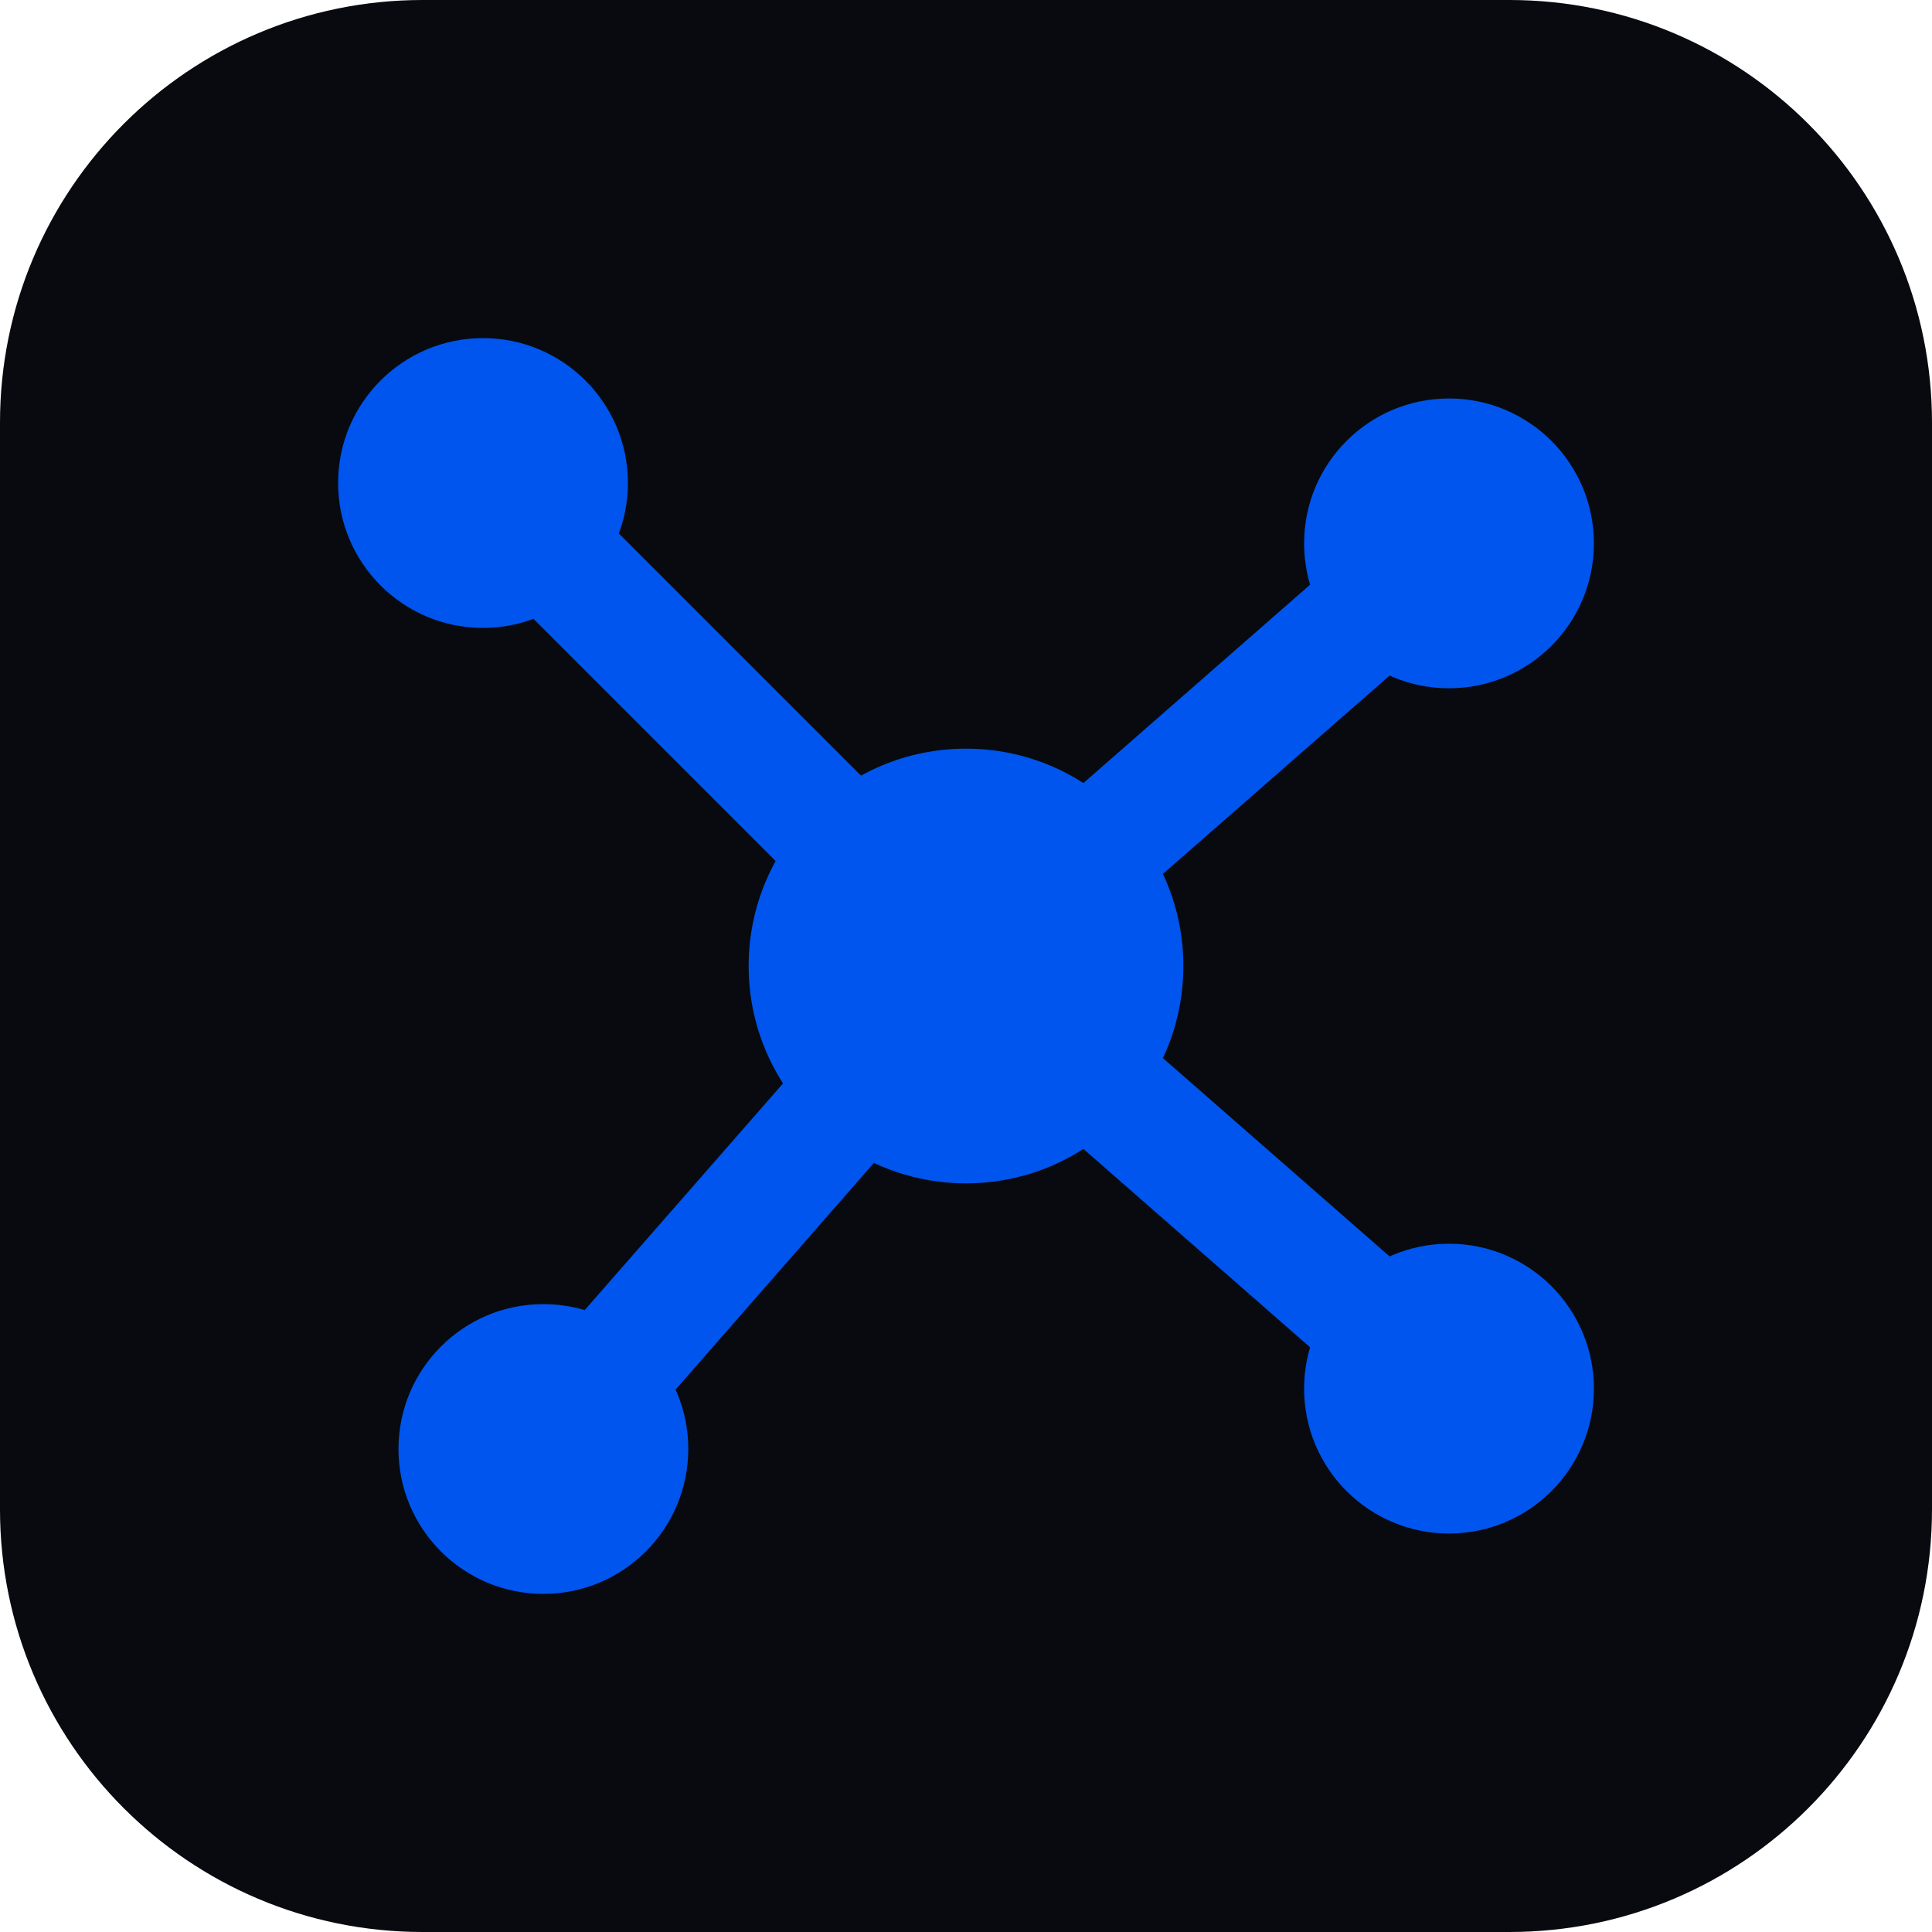
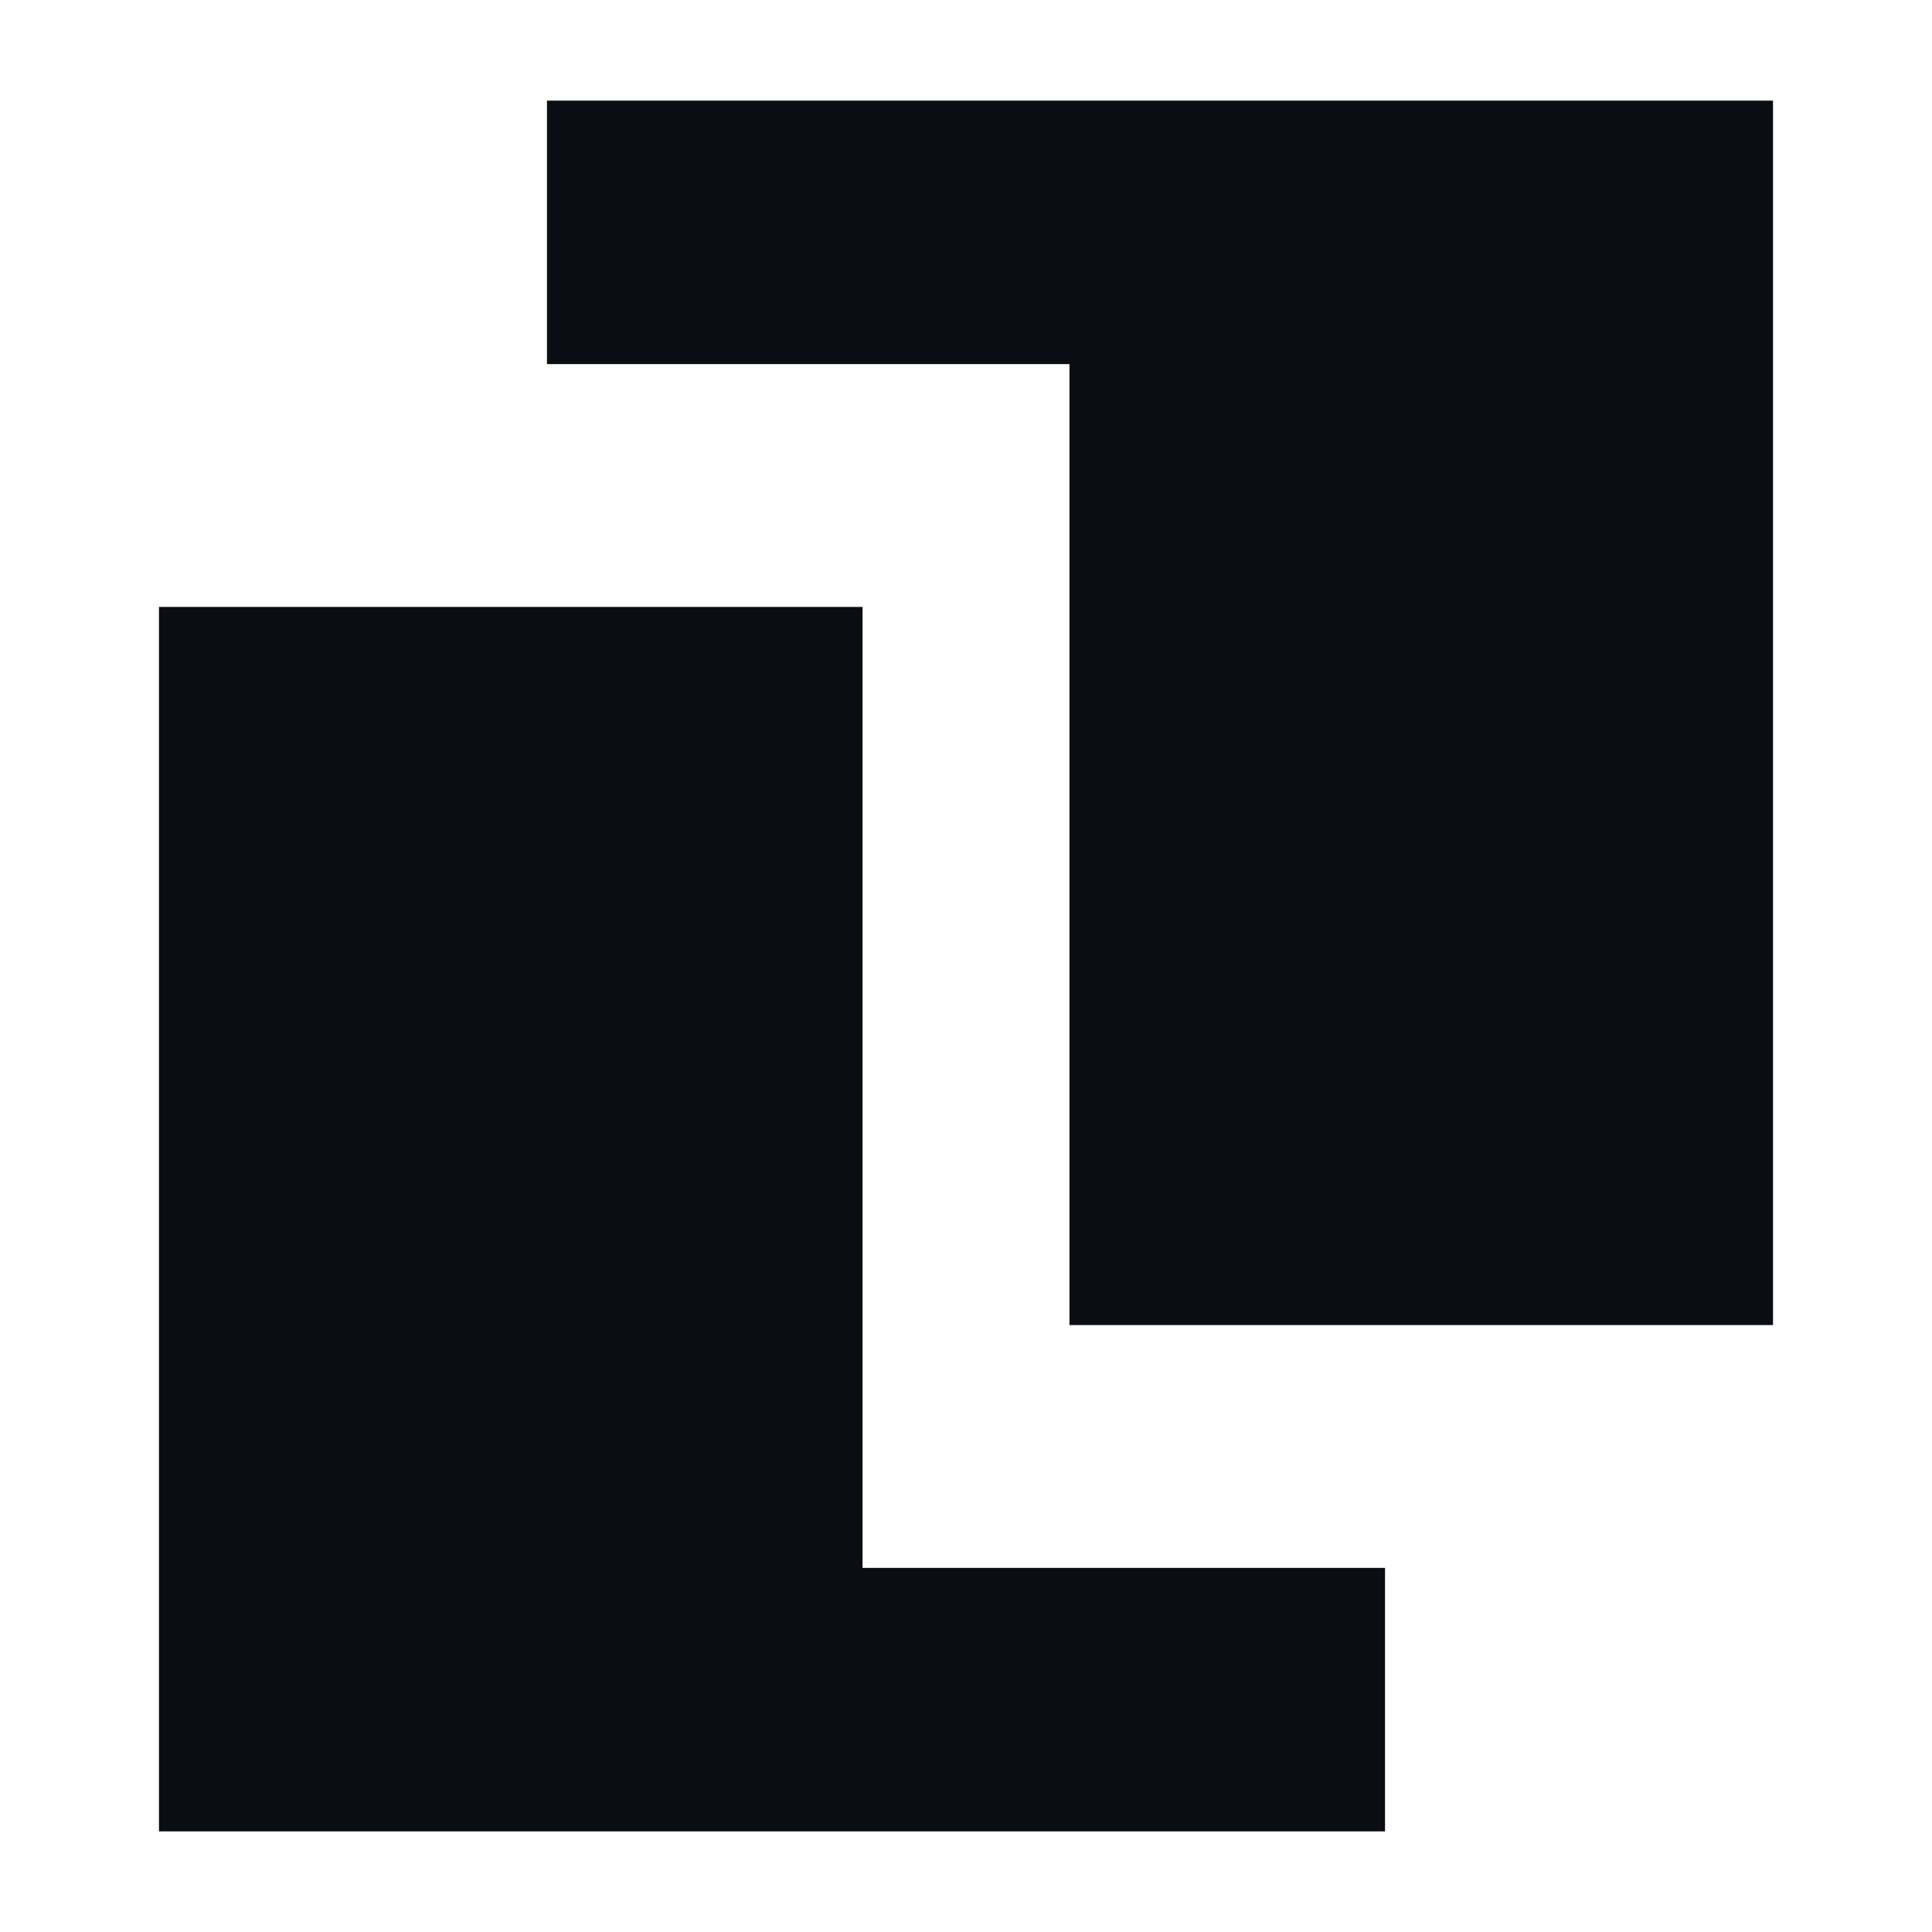
- <svg xmlns="http://www.w3.org/2000/svg" viewBox="0 0 32 32">
-   <rect width="32" height="32" rx="7" fill="#080a0f" />
-   <g stroke="#0055ee" stroke-width="2" fill="none" stroke-linecap="round">
-     <path d="M16 16 L8 8" />
-     <path d="M16 16 L24 9" />
-     <path d="M16 16 L9 24" />
-     <path d="M16 16 L24 23" />
-   </g>
-   <circle cx="16" cy="16" r="3.6" fill="#0055ee" />
-   <circle cx="8" cy="8" r="2.4" fill="#0055ee" />
-   <circle cx="24" cy="9" r="2.4" fill="#0055ee" />
-   <circle cx="9" cy="24" r="2.4" fill="#0055ee" />
-   <circle cx="24" cy="23" r="2.4" fill="#0055ee" />
+ <svg xmlns="http://www.w3.org/2000/svg" viewBox="0 0 480 480">
+   <style>
+     /* Dark mark on light browser UI; light mark on dark browser UI. */
+     path { fill: #0a0e14; }
+     @media (prefers-color-scheme: dark) { path { fill: #f5f7fb; } }
+   </style>
+   <path transform="translate(39.5 25)" d="M174.795 364.538H304.606V430H0V125.791H174.795V364.538ZM401 304.209H226.205V65.462H96.394V0H401V304.209Z" />
</svg>
